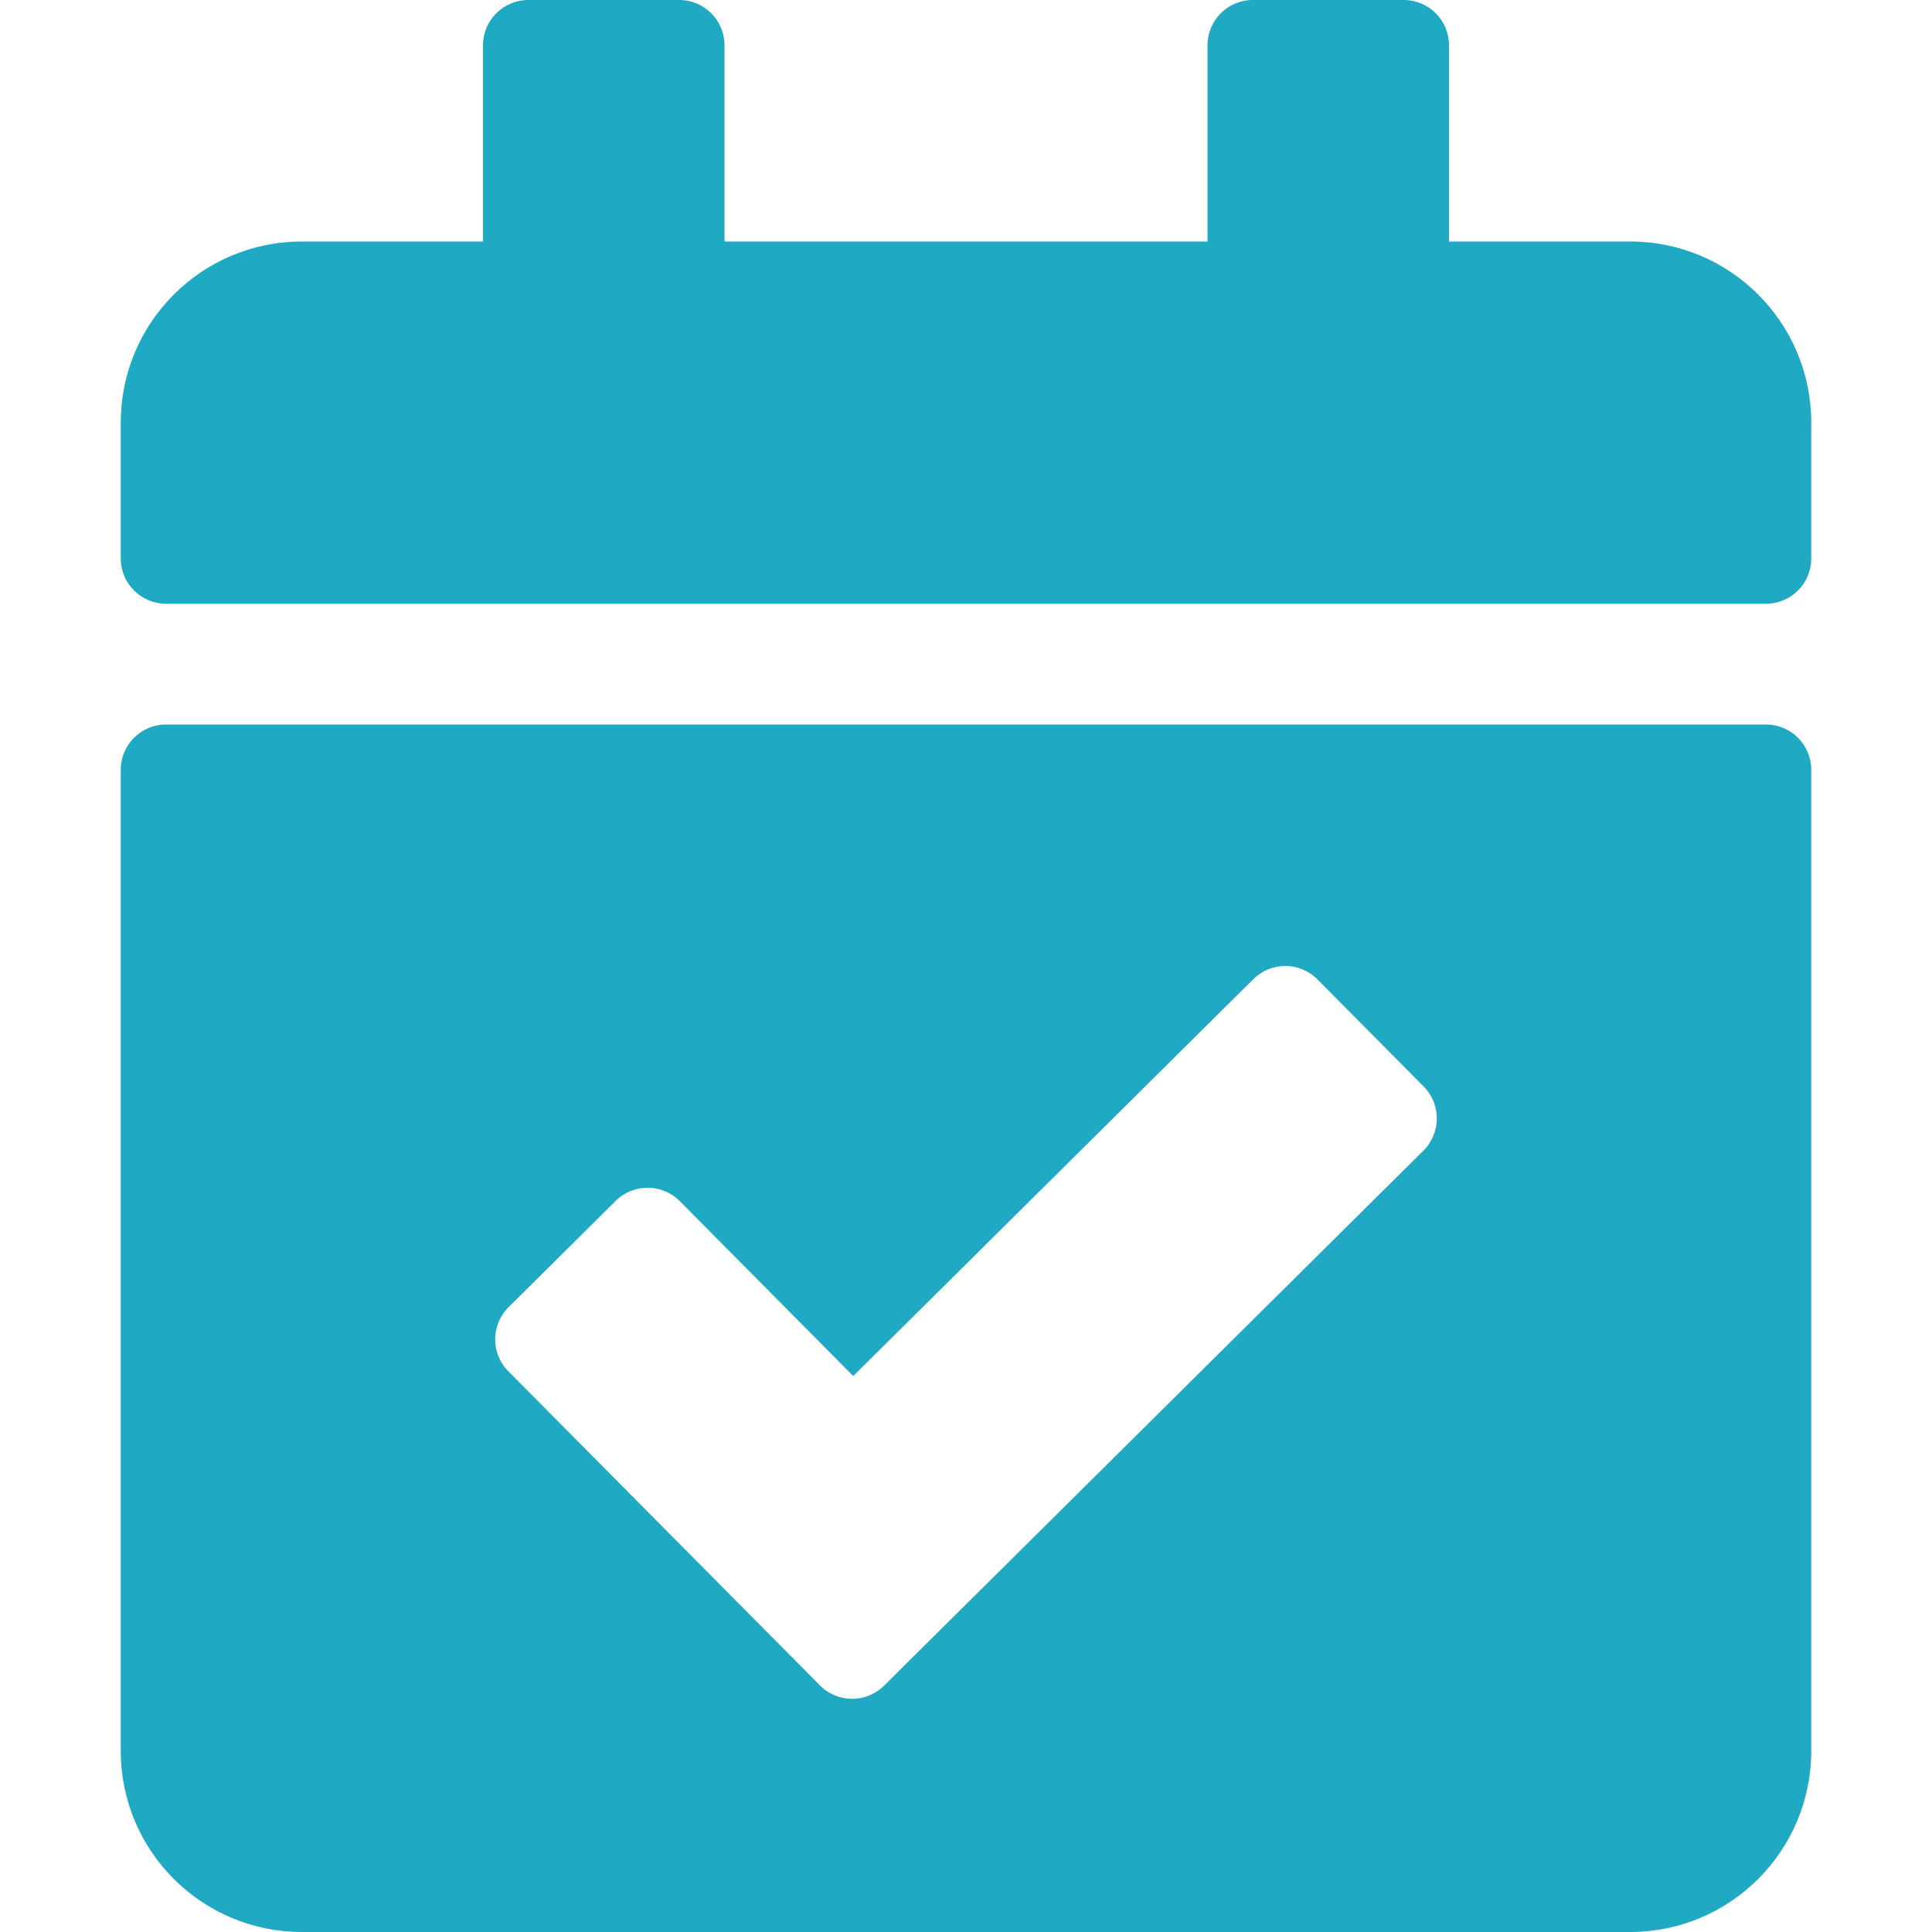
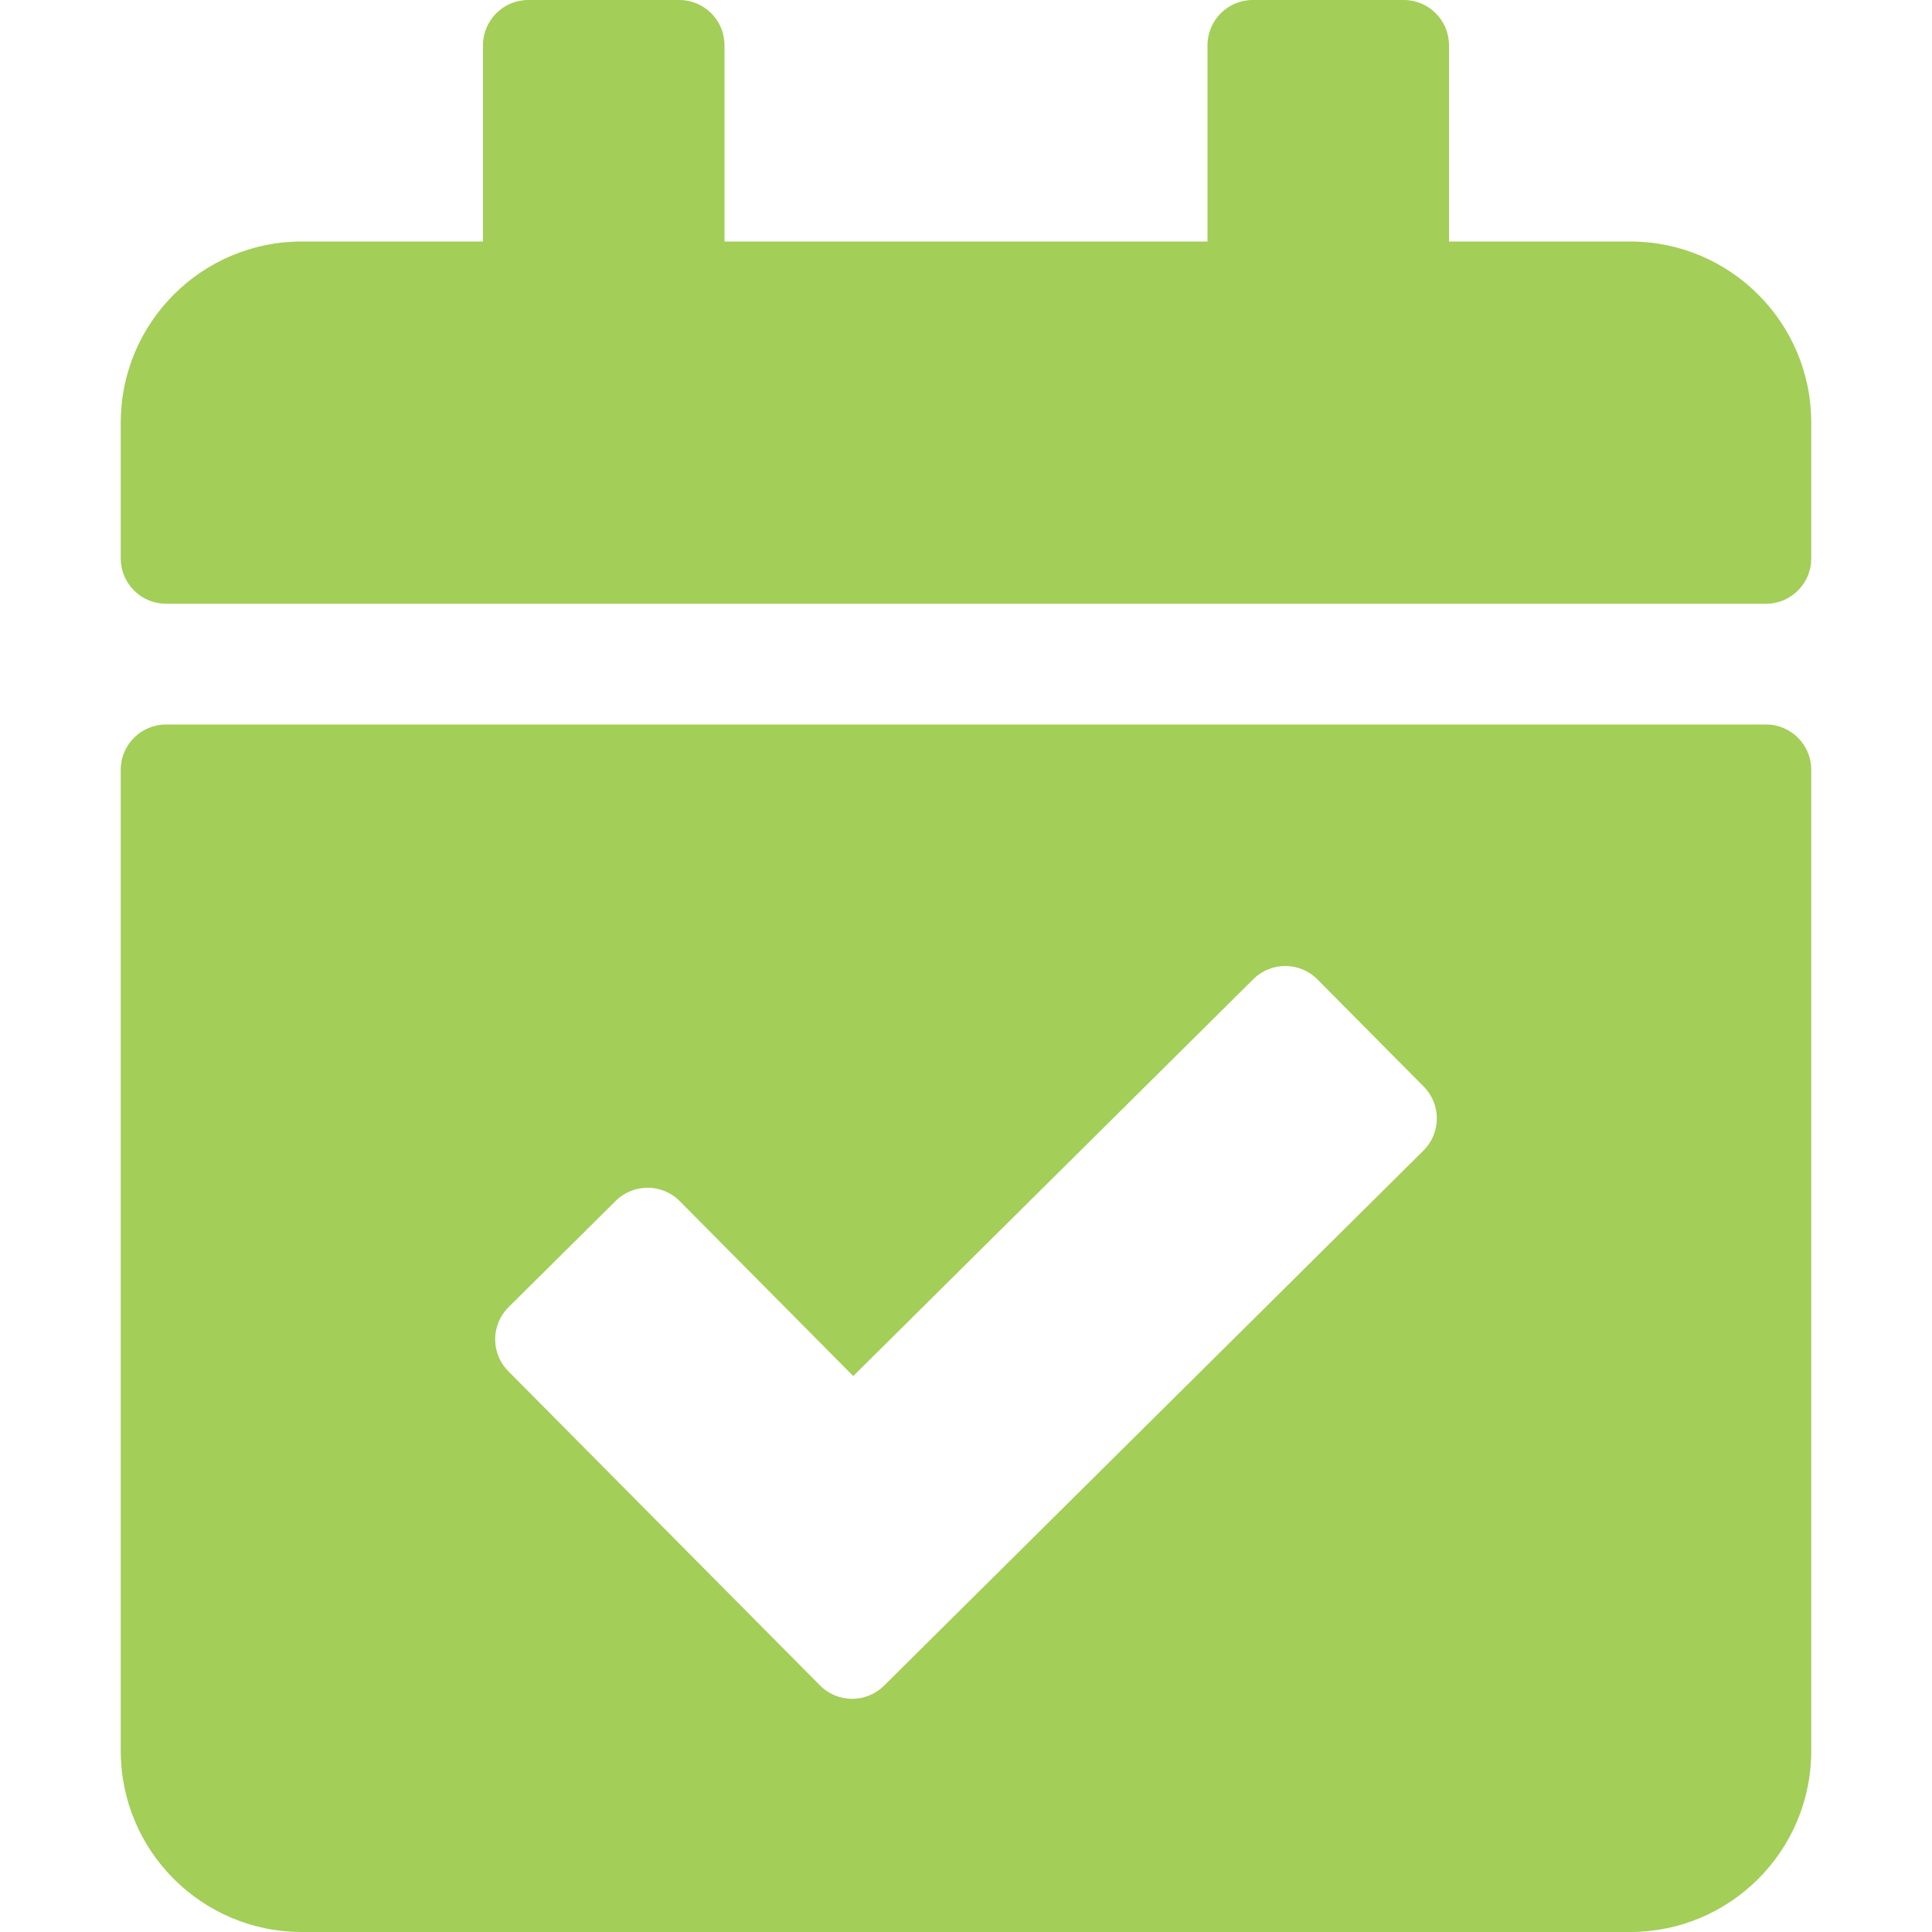
<svg xmlns="http://www.w3.org/2000/svg" viewBox="0 0 448 512" width="24px" height="24px">
-   <style type="text/css">path{fill:#1fa9c2;}</style>
+   <style type="text/css">path{fill:#A3CE58;}</style>
  <path d="M436 160H12c-6.627 0-12-5.373-12-12v-36c0-26.51 21.49-48 48-48h48V12c0-6.627 5.373-12 12-12h40c6.627 0 12 5.373 12 12v52h128V12c0-6.627 5.373-12 12-12h40c6.627 0 12 5.373 12 12v52h48c26.51 0 48 21.49 48 48v36c0 6.627-5.373 12-12 12zM12 192h424c6.627 0 12 5.373 12 12v260c0 26.51-21.49 48-48 48H48c-26.51 0-48-21.49-48-48V204c0-6.627 5.373-12 12-12zm333.296 95.947l-28.169-28.398c-4.667-4.705-12.265-4.736-16.97-.068L194.12 364.665l-45.98-46.352c-4.667-4.705-12.266-4.736-16.971-.068l-28.397 28.17c-4.705 4.667-4.736 12.265-.068 16.97l82.601 83.269c4.667 4.705 12.265 4.736 16.97.068l142.953-141.805c4.705-4.667 4.736-12.265.068-16.97z" />
</svg>
